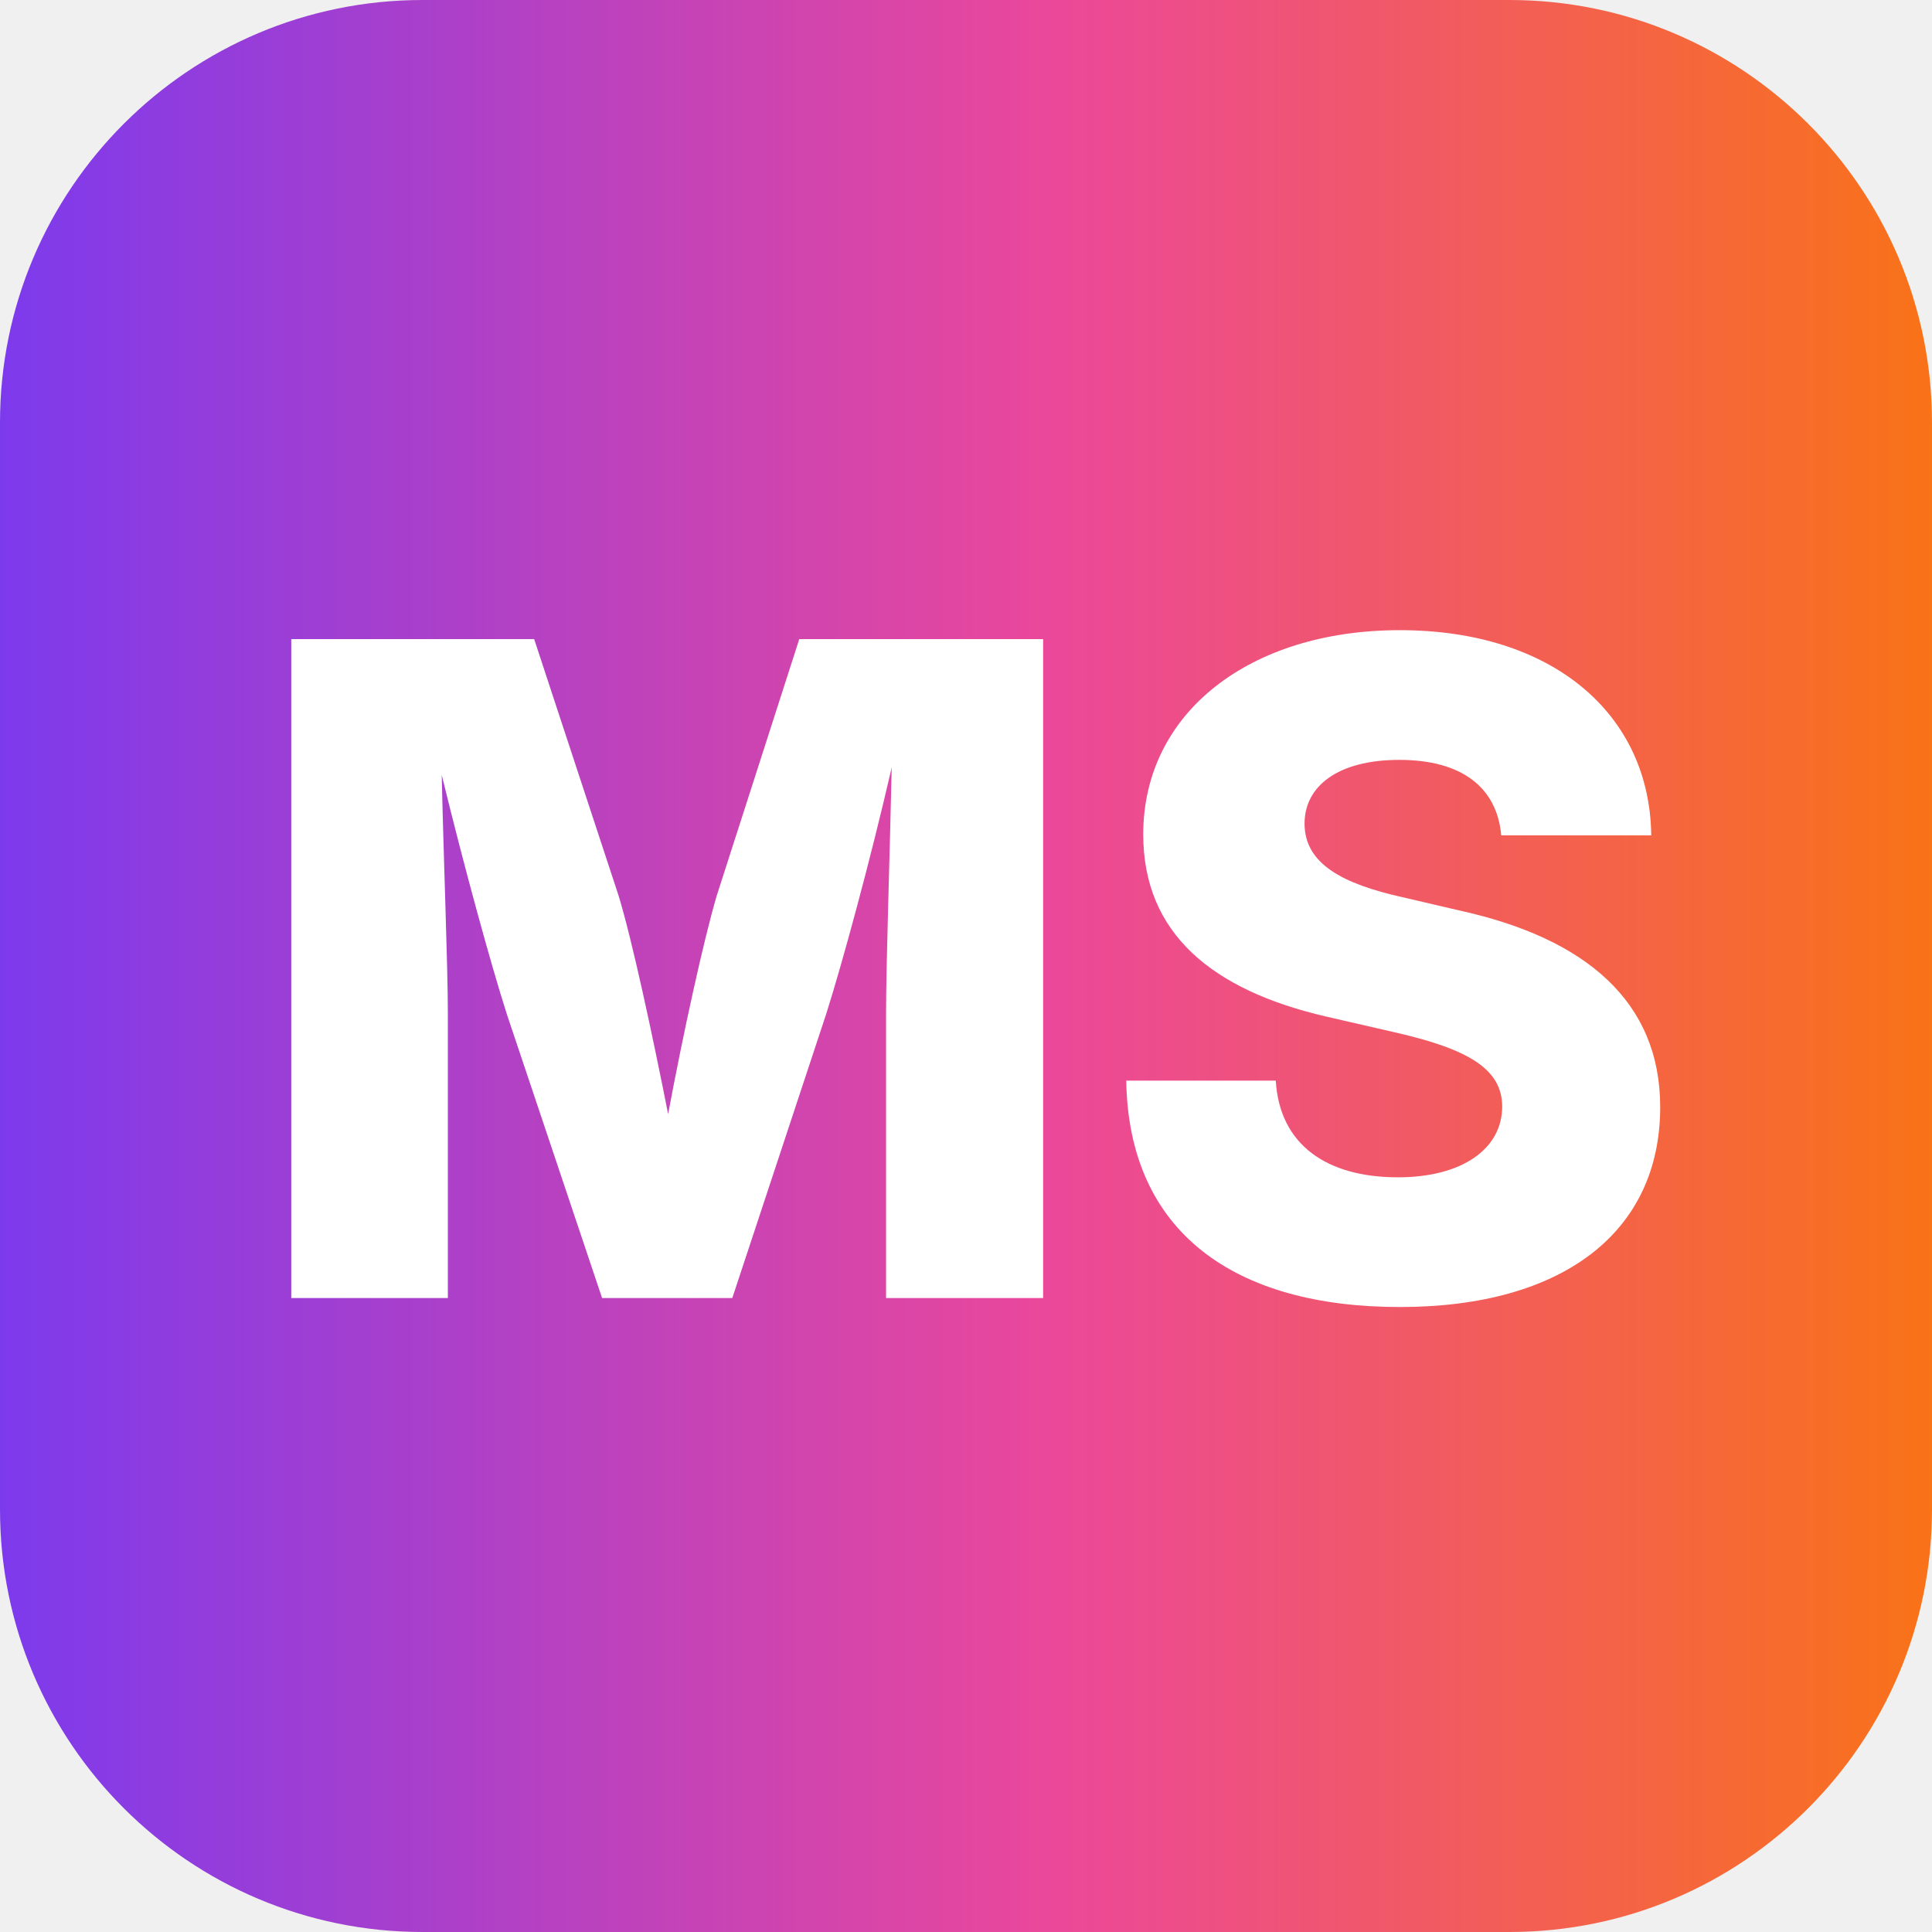
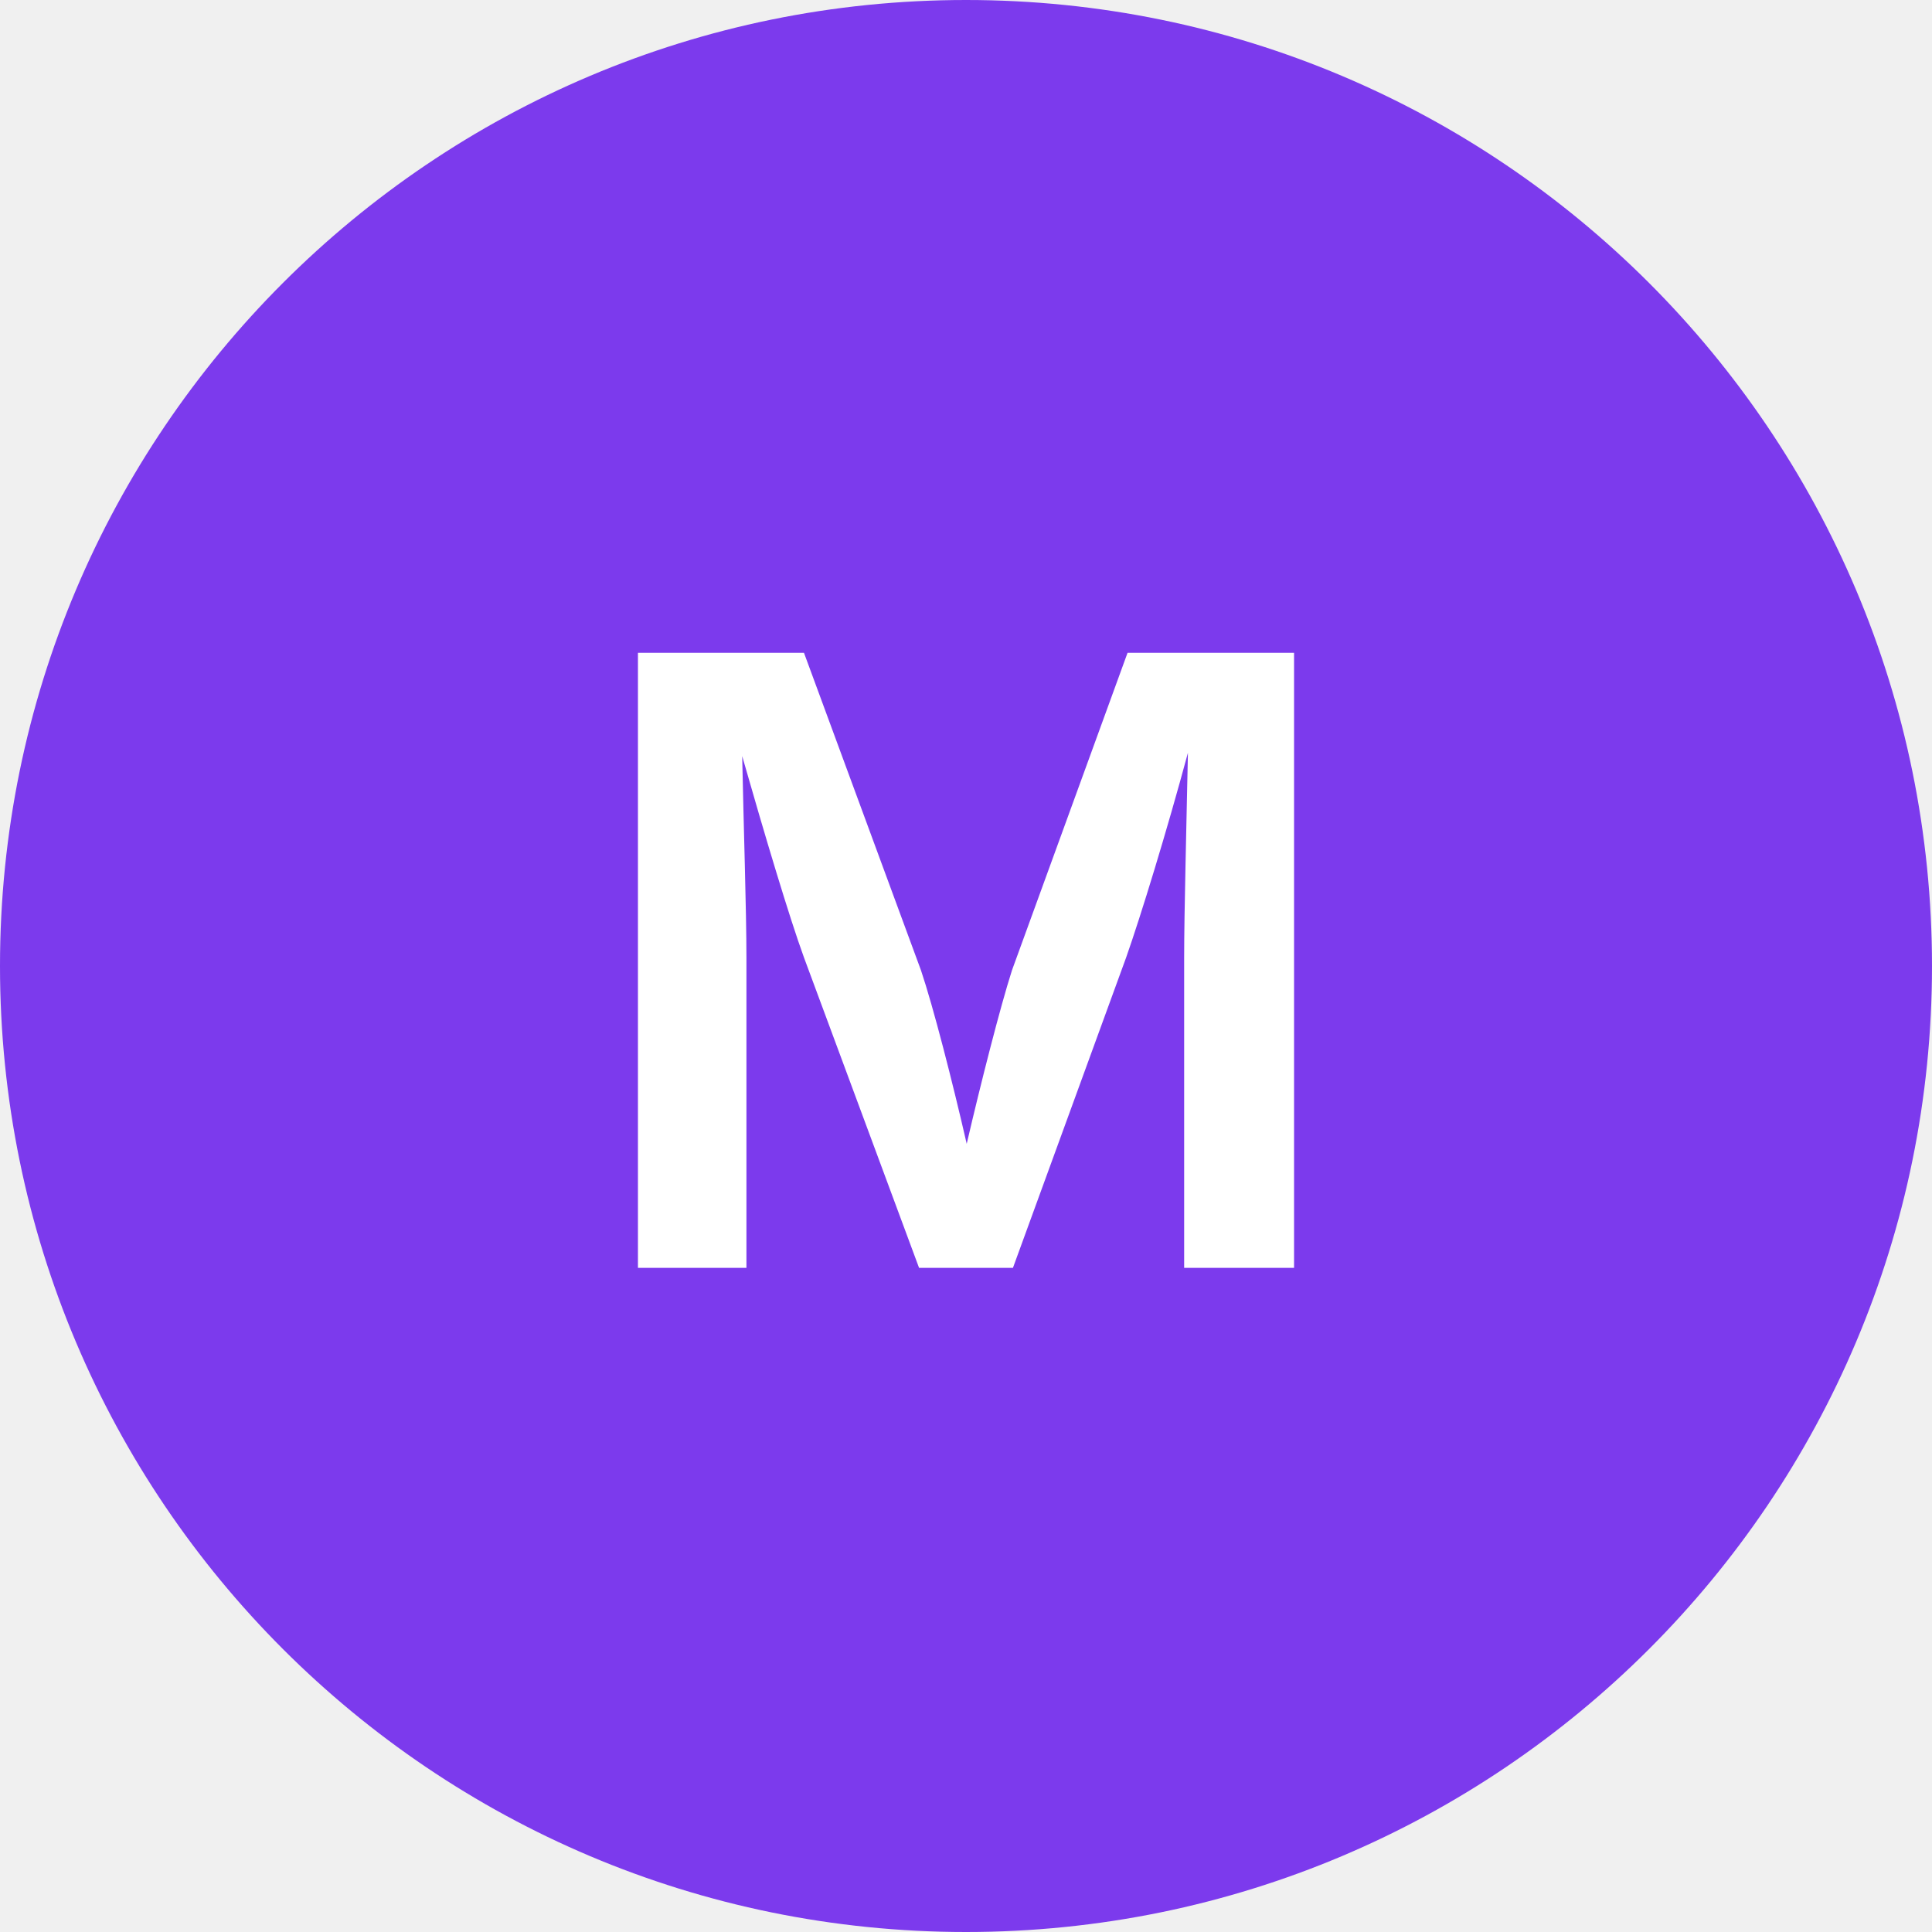
<svg xmlns="http://www.w3.org/2000/svg" width="64" height="64" viewBox="0 0 64 64">
-   <defs>
-     <linearGradient id="g" x1="0%" y1="0%" x2="100%" y2="0%">
-       <stop offset="0%" stop-color="#7c3aed" />
-       <stop offset="55%" stop-color="#ec4899" />
-       <stop offset="100%" stop-color="#f97316" />
-     </linearGradient>
-   </defs>
-   <rect width="64" height="64" rx="14" fill="url(#g)" />
-   <text x="32" y="43" font-family="Inter, system-ui, -apple-system, 'Segoe UI', Roboto, sans-serif" font-weight="800" font-size="30" fill="#ffffff" text-anchor="middle">MS</text>
+   <circle cx="32" cy="32" r="32" fill="#7c3aed" />
+   <text x="32" y="42" font-family="Inter, system-ui, -apple-system, 'Segoe UI', Roboto, sans-serif" font-weight="600" font-size="28" fill="#ffffff" text-anchor="middle">M</text>
</svg>
